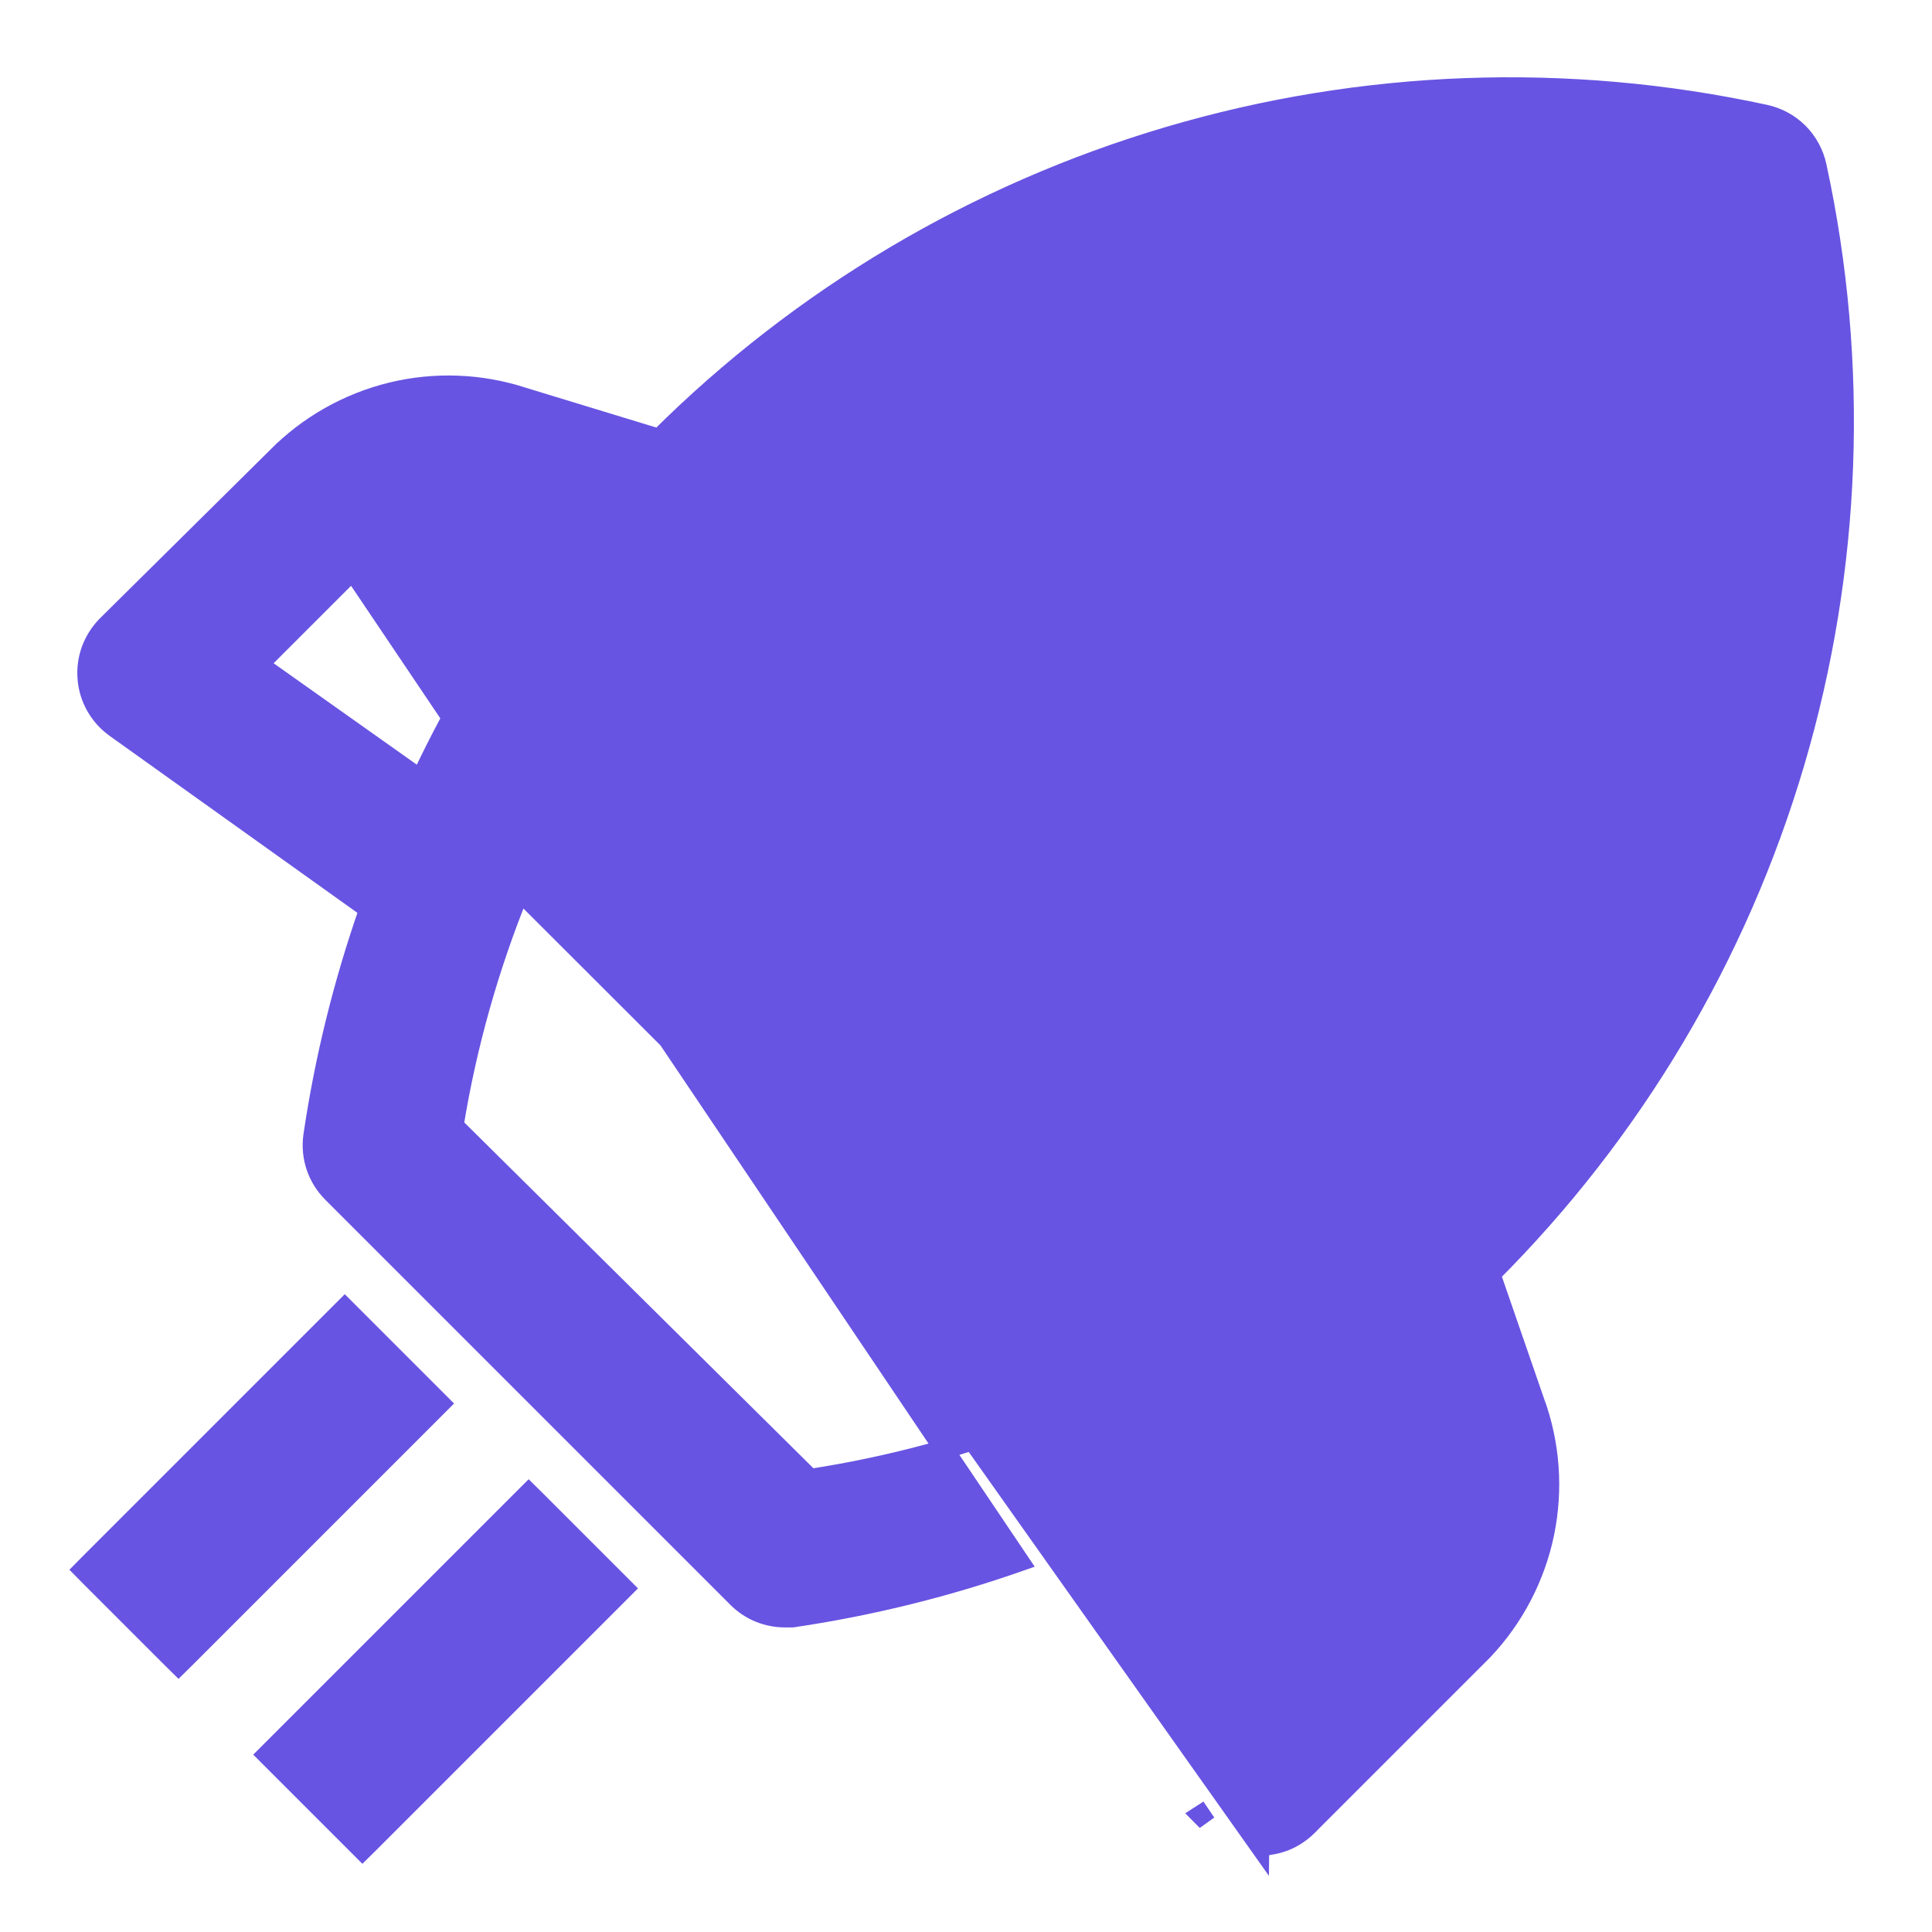
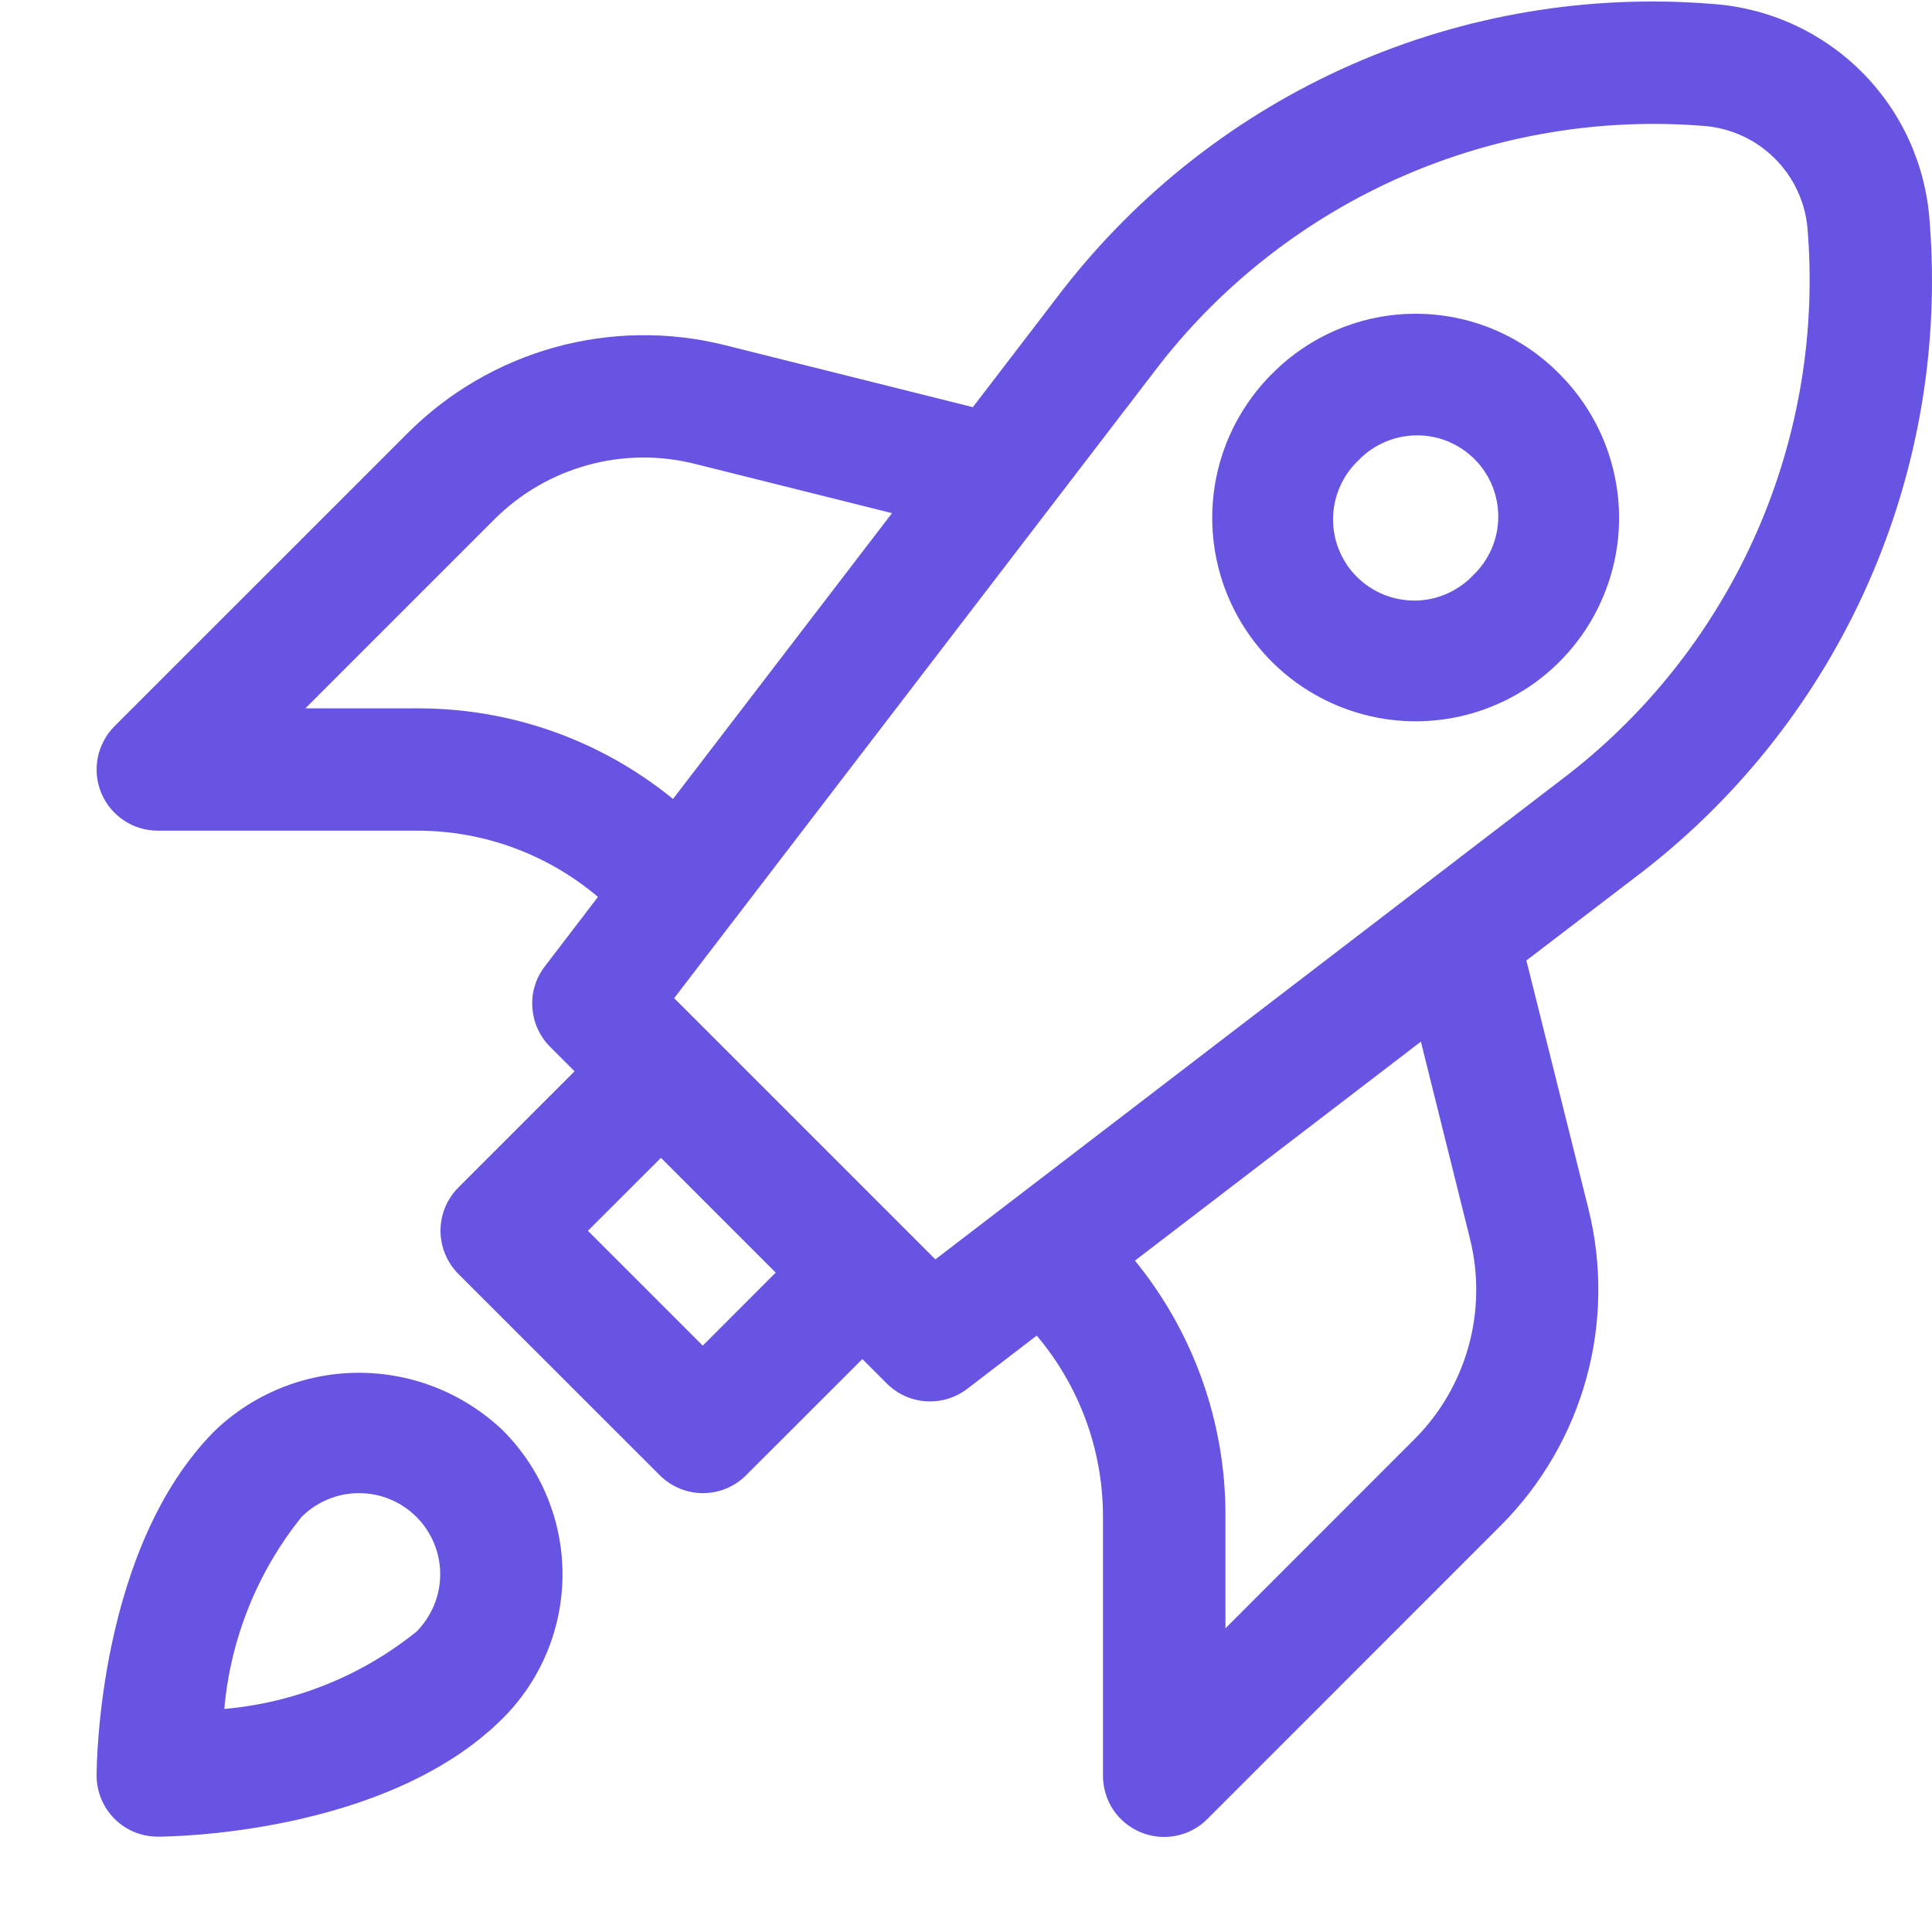
<svg xmlns="http://www.w3.org/2000/svg" width="20" height="20" viewBox="0 0 20 20" fill="none">
-   <path d="M3.64 13.61L3.569 13.539L3.498 13.61L0.929 16.179L0.859 16.25L0.929 16.321L1.777 17.169L1.848 17.239L1.919 17.169L4.488 14.6L4.559 14.529L4.488 14.458L3.64 13.61Z" fill="#6754E2" stroke="#6754E2" stroke-width="0.2" />
-   <path d="M5.544 15.524L5.473 15.454L5.403 15.524L2.834 18.093L2.763 18.164L2.834 18.235L3.682 19.083L3.752 19.153L3.823 19.083L6.392 16.514L6.463 16.443L6.392 16.372L5.544 15.524Z" fill="#6754E2" stroke="#6754E2" stroke-width="0.2" />
-   <path d="M2.86 4.735C3.186 4.403 3.599 4.169 4.051 4.058C4.503 3.948 4.977 3.966 5.419 4.111L6.822 4.539C8.292 3.074 10.105 1.999 12.096 1.411C14.103 0.818 16.226 0.74 18.271 1.183C18.403 1.211 18.524 1.277 18.62 1.372C18.715 1.468 18.781 1.589 18.809 1.721C19.252 3.766 19.173 5.889 18.581 7.896C17.99 9.896 16.908 11.716 15.433 13.19L15.916 14.588L15.917 14.589L15.917 14.589C16.062 15.032 16.08 15.506 15.97 15.959C15.859 16.411 15.625 16.824 15.293 17.15C15.292 17.15 15.292 17.15 15.292 17.15L13.536 18.906L13.536 18.907C13.47 18.971 13.393 19.023 13.308 19.058C13.223 19.092 13.131 19.11 13.039 19.109H13.04V19.009L13.039 19.109L2.86 4.735ZM2.86 4.735L1.104 6.473L1.104 6.473L1.103 6.474C1.032 6.546 0.977 6.633 0.942 6.728C0.907 6.824 0.894 6.926 0.903 7.027C0.911 7.128 0.942 7.226 0.992 7.314C1.043 7.402 1.111 7.478 1.194 7.537C1.194 7.537 1.194 7.537 1.194 7.537L3.819 9.412C3.552 10.174 3.358 10.959 3.24 11.758L3.24 11.759C3.225 11.865 3.235 11.974 3.269 12.076C3.303 12.178 3.36 12.27 3.436 12.347L3.436 12.347L7.633 16.544L7.633 16.544C7.763 16.674 7.939 16.746 8.123 16.747H8.123H8.195H8.203L8.21 16.746C9.008 16.628 9.794 16.434 10.556 16.167L2.86 4.735ZM12.429 18.79L12.431 18.792L12.512 18.734L12.428 18.788C12.428 18.788 12.429 18.789 12.429 18.79ZM12.314 2.824C14.002 2.296 15.791 2.179 17.533 2.483C17.922 4.716 17.615 7.016 16.651 9.07C15.685 11.13 14.107 12.84 12.133 13.968L6.041 7.876C6.517 7.032 7.104 6.255 7.786 5.566C9.052 4.3 10.605 3.359 12.314 2.824ZM14.306 16.156L14.277 16.186V16.216L13.131 17.361L11.943 15.656C12.781 15.259 13.573 14.768 14.303 14.194L14.581 15.035C14.581 15.035 14.581 15.035 14.581 15.036C14.644 15.229 14.651 15.437 14.603 15.635C14.554 15.833 14.452 16.013 14.306 16.156ZM4.951 5.44L5.787 5.719C5.225 6.447 4.745 7.234 4.354 8.066L2.678 6.879L3.852 5.705C3.853 5.704 3.853 5.704 3.853 5.704C3.995 5.565 4.172 5.467 4.365 5.421C4.559 5.374 4.761 5.381 4.951 5.44ZM8.386 15.306L4.699 11.654C4.834 10.822 5.064 10.008 5.382 9.227L10.811 14.65C10.03 14.959 9.216 15.179 8.386 15.306Z" fill="#6754E2" stroke="#6754E2" stroke-width="0.2" />
-   <path d="M12.086 11.314C12.758 11.314 13.415 11.115 13.973 10.742C14.532 10.368 14.967 9.838 15.225 9.217C15.482 8.596 15.549 7.913 15.418 7.254C15.287 6.595 14.963 5.989 14.488 5.514C14.013 5.039 13.408 4.716 12.748 4.584C12.089 4.453 11.406 4.521 10.786 4.778C10.165 5.035 9.634 5.47 9.261 6.029C8.887 6.588 8.688 7.245 8.688 7.917C8.688 8.818 9.046 9.682 9.683 10.319C10.32 10.956 11.185 11.314 12.086 11.314ZM12.086 5.918C12.481 5.918 12.867 6.035 13.196 6.255C13.525 6.475 13.781 6.787 13.932 7.152C14.083 7.517 14.123 7.919 14.046 8.307C13.969 8.694 13.778 9.05 13.499 9.33C13.219 9.609 12.863 9.8 12.476 9.877C12.088 9.954 11.686 9.914 11.321 9.763C10.956 9.612 10.644 9.356 10.424 9.027C10.204 8.698 10.087 8.312 10.087 7.917C10.087 7.387 10.298 6.878 10.673 6.504C11.047 6.129 11.556 5.918 12.086 5.918Z" fill="#6754E2" stroke="#6754E2" stroke-width="0.2" />
+   <path d="M19.975 2.286C19.934 1.704 19.685 1.157 19.272 0.744C18.86 0.332 18.312 0.082 17.731 0.041C16.451 -0.063 15.166 0.152 13.991 0.669C12.816 1.186 11.789 1.988 11.001 3.001L10.071 4.215L7.496 3.571C6.92 3.428 6.316 3.437 5.744 3.595C5.171 3.754 4.649 4.057 4.228 4.476L1.185 7.518C1.097 7.607 1.037 7.72 1.012 7.842C0.988 7.965 1 8.092 1.048 8.208C1.096 8.324 1.177 8.423 1.281 8.492C1.385 8.562 1.508 8.599 1.633 8.599H4.326C5.009 8.6 5.67 8.844 6.19 9.285L5.64 10.004C5.546 10.126 5.5 10.277 5.511 10.43C5.521 10.584 5.586 10.728 5.695 10.837L5.948 11.09L4.745 12.293C4.627 12.411 4.56 12.572 4.56 12.74C4.56 12.908 4.627 13.069 4.745 13.188L6.829 15.271C6.948 15.39 7.109 15.457 7.277 15.457C7.445 15.457 7.606 15.39 7.724 15.271L8.927 14.069L9.18 14.322C9.289 14.431 9.433 14.496 9.586 14.506C9.74 14.516 9.891 14.47 10.013 14.377L10.732 13.826C11.172 14.346 11.415 15.005 11.418 15.687V18.383C11.418 18.508 11.455 18.631 11.524 18.735C11.594 18.839 11.693 18.92 11.809 18.968C11.924 19.016 12.052 19.028 12.174 19.004C12.297 18.98 12.41 18.919 12.498 18.831L15.54 15.788C15.959 15.367 16.262 14.845 16.421 14.272C16.579 13.7 16.587 13.096 16.445 12.52L15.801 9.943L17.015 9.015C18.028 8.227 18.829 7.199 19.345 6.025C19.862 4.85 20.078 3.565 19.975 2.286ZM4.326 7.333H3.161L5.123 5.371C5.39 5.106 5.72 4.915 6.082 4.815C6.444 4.715 6.826 4.71 7.19 4.801L9.234 5.312L6.967 8.271C6.221 7.662 5.288 7.331 4.326 7.333ZM7.275 13.93L6.086 12.741L6.842 11.986L8.03 13.174L7.275 13.93ZM15.218 12.827C15.308 13.191 15.303 13.573 15.203 13.935C15.103 14.297 14.912 14.627 14.648 14.893L12.686 16.856V15.69C12.688 14.728 12.357 13.795 11.749 13.05L14.709 10.783L15.218 12.827ZM16.246 8.008L9.683 13.037L9.373 12.727L7.289 10.643L6.979 10.333L12.008 3.77C12.671 2.923 13.535 2.255 14.521 1.824C15.507 1.394 16.584 1.216 17.656 1.305C17.927 1.33 18.181 1.449 18.374 1.642C18.567 1.835 18.686 2.089 18.711 2.36C18.8 3.432 18.622 4.509 18.192 5.495C17.762 6.481 17.093 7.345 16.246 8.008Z" fill="#6754E2" />
+   <path d="M2.227 14.808C1.014 16.02 1 18.285 1 18.38C1 18.548 1.067 18.709 1.185 18.828C1.304 18.947 1.465 19.013 1.633 19.013C1.729 19.013 3.993 18.999 5.206 17.787C5.601 17.392 5.823 16.856 5.823 16.297C5.823 15.739 5.601 15.203 5.206 14.808C4.804 14.425 4.271 14.211 3.716 14.211C3.161 14.211 2.628 14.425 2.227 14.808ZM4.311 16.891C3.742 17.349 3.05 17.627 2.322 17.691C2.386 16.964 2.665 16.271 3.122 15.703C3.2 15.625 3.293 15.563 3.395 15.521C3.497 15.478 3.606 15.457 3.717 15.457C3.827 15.457 3.936 15.478 4.038 15.521C4.14 15.563 4.233 15.625 4.311 15.703C4.389 15.781 4.45 15.873 4.493 15.975C4.535 16.077 4.557 16.186 4.557 16.297C4.557 16.407 4.535 16.516 4.493 16.618C4.45 16.72 4.389 16.813 4.311 16.891Z" fill="#6754E2" />
+   <path d="M13.165 3.872C12.871 4.167 12.67 4.542 12.589 4.95C12.508 5.359 12.55 5.782 12.709 6.167C12.869 6.552 13.139 6.881 13.485 7.112C13.831 7.343 14.238 7.467 14.655 7.467C15.071 7.467 15.479 7.343 15.825 7.112C16.171 6.881 16.441 6.552 16.6 6.167C16.76 5.782 16.802 5.359 16.72 4.95C16.639 4.542 16.439 4.167 16.144 3.872C15.95 3.674 15.718 3.517 15.462 3.41C15.207 3.303 14.932 3.248 14.655 3.248C14.377 3.248 14.103 3.303 13.847 3.411C13.591 3.518 13.36 3.675 13.165 3.873V3.872ZM15.249 5.956C15.172 6.037 15.079 6.102 14.976 6.147C14.874 6.192 14.763 6.216 14.651 6.217C14.539 6.218 14.427 6.197 14.323 6.155C14.22 6.113 14.125 6.05 14.046 5.971C13.966 5.892 13.904 5.797 13.862 5.694C13.819 5.59 13.798 5.478 13.8 5.366C13.801 5.254 13.825 5.143 13.87 5.041C13.914 4.938 13.979 4.845 14.06 4.768C14.138 4.686 14.23 4.622 14.333 4.577C14.436 4.532 14.547 4.508 14.659 4.507C14.771 4.505 14.882 4.526 14.986 4.568C15.09 4.611 15.184 4.673 15.264 4.753C15.343 4.832 15.406 4.926 15.448 5.03C15.49 5.134 15.511 5.245 15.51 5.357C15.509 5.469 15.485 5.58 15.44 5.683C15.395 5.786 15.33 5.879 15.249 5.956Z" fill="#6754E2" />
</svg>
